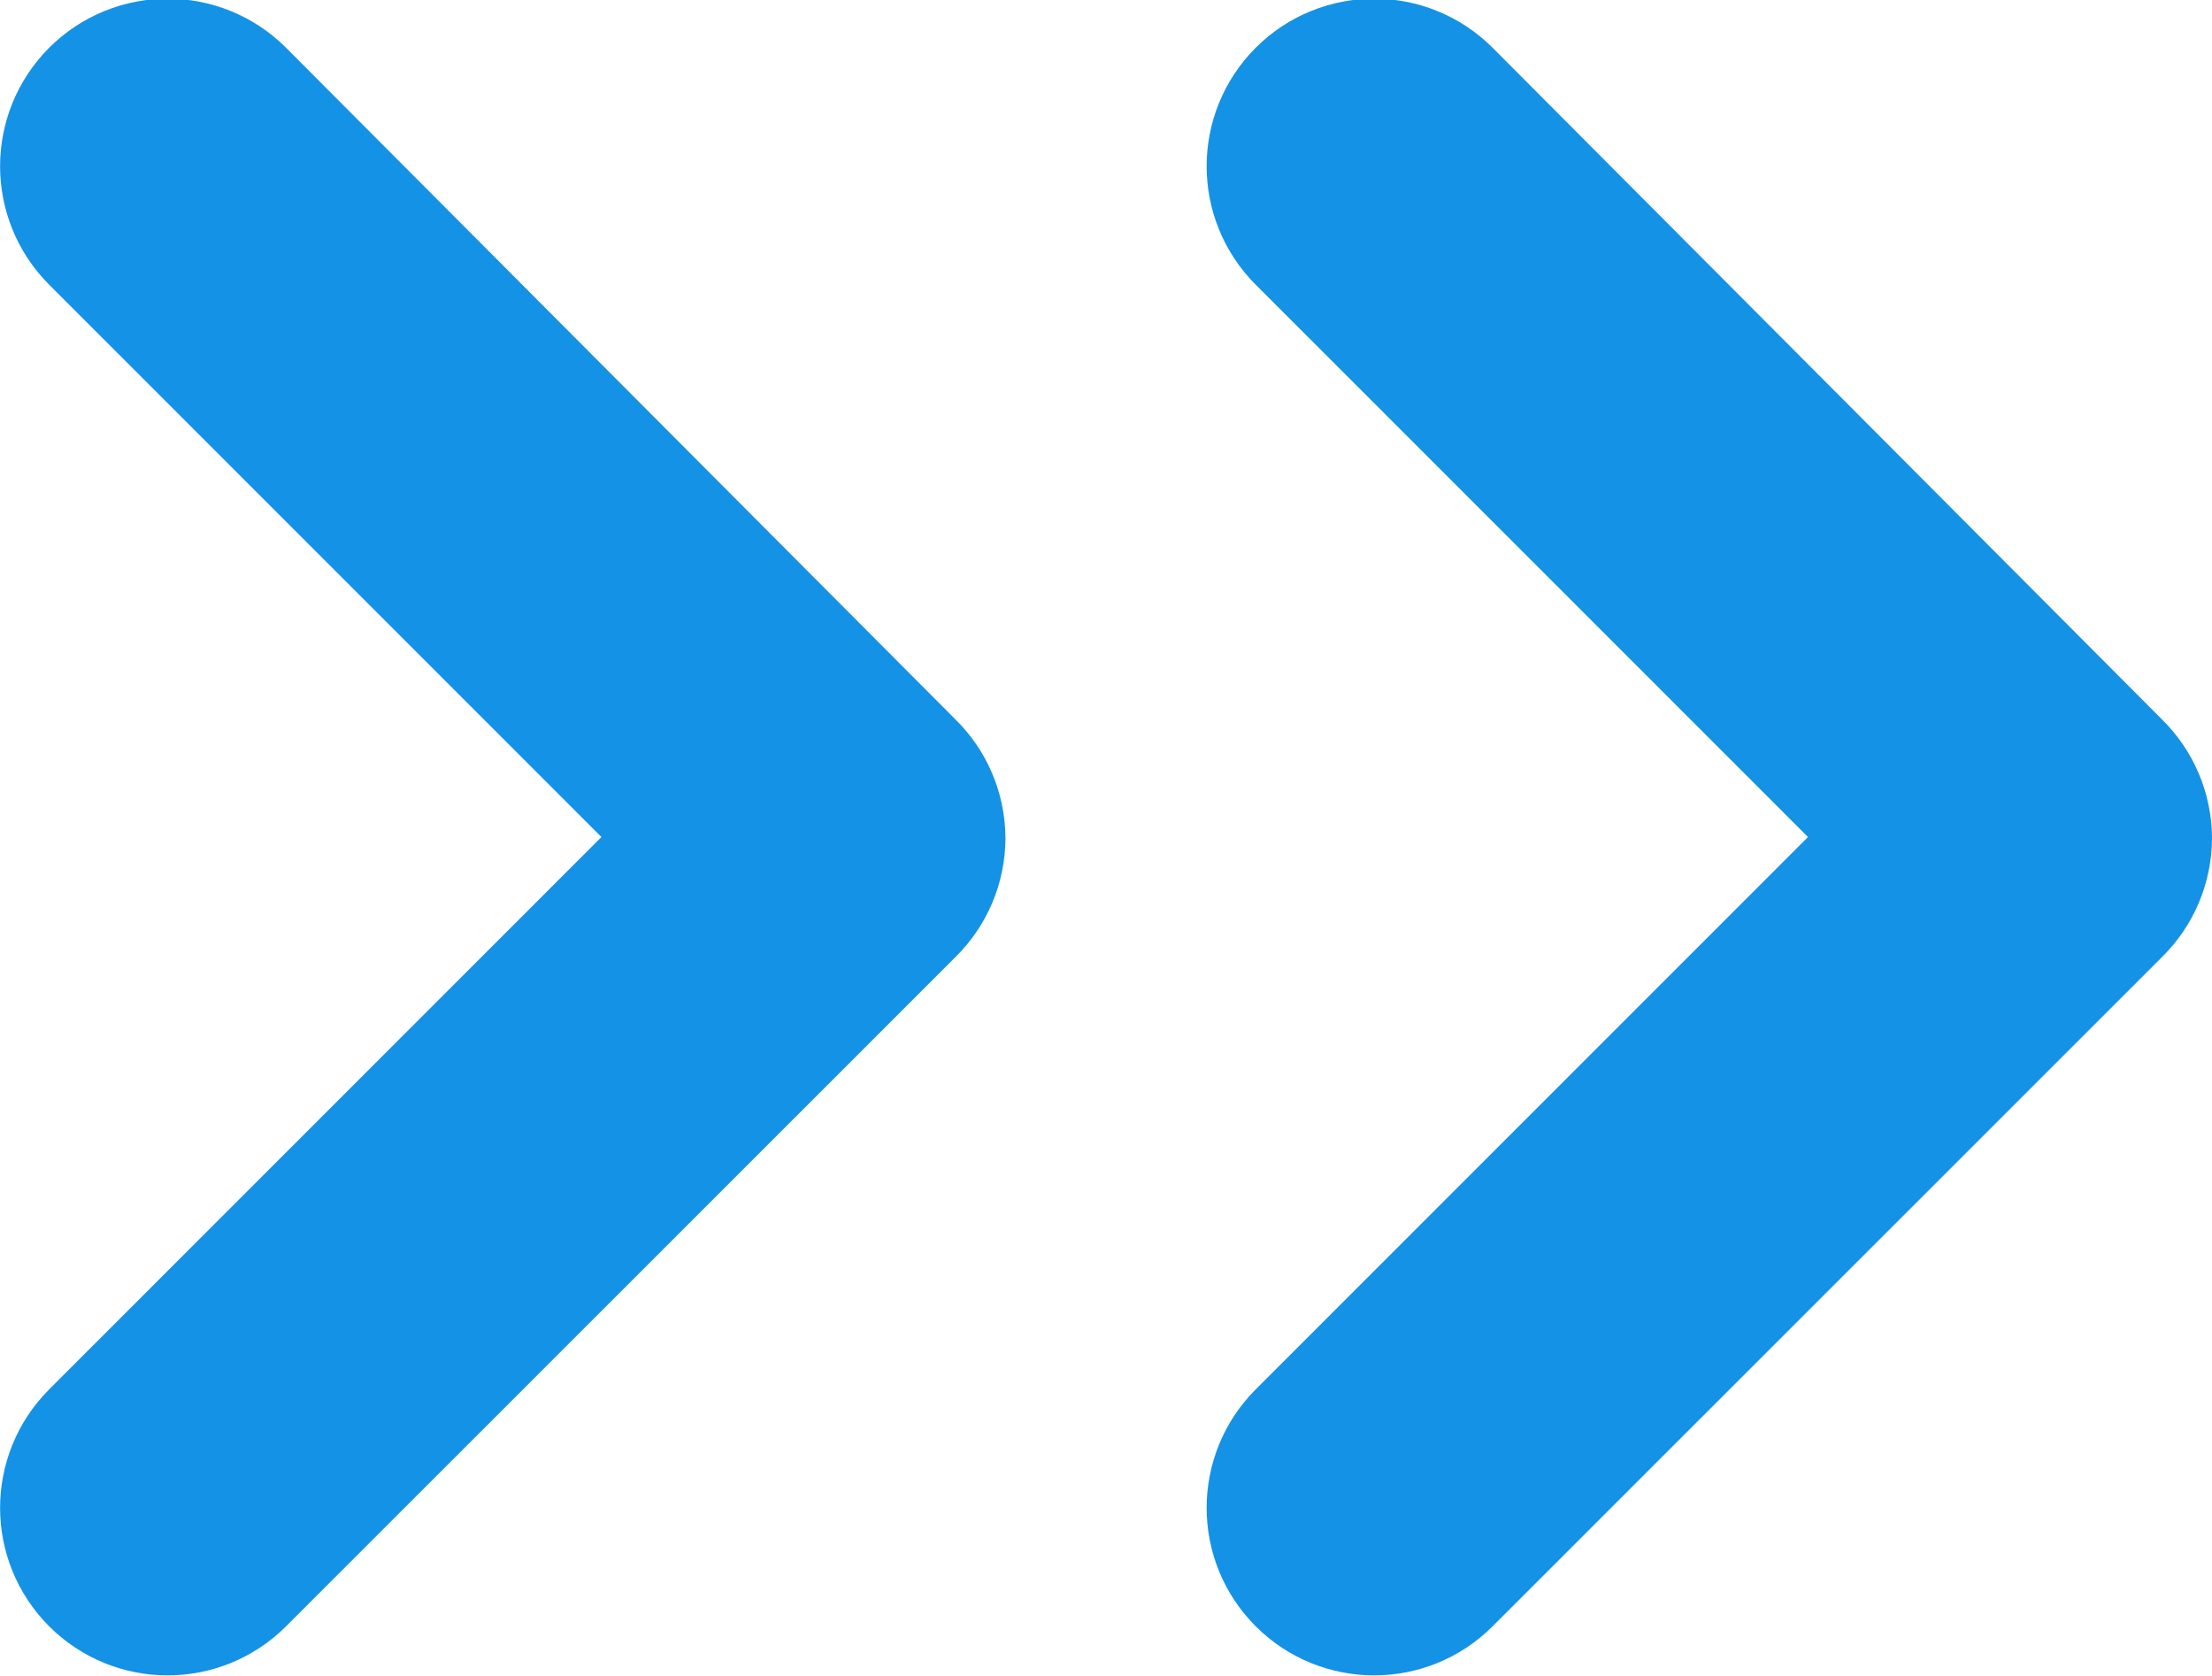
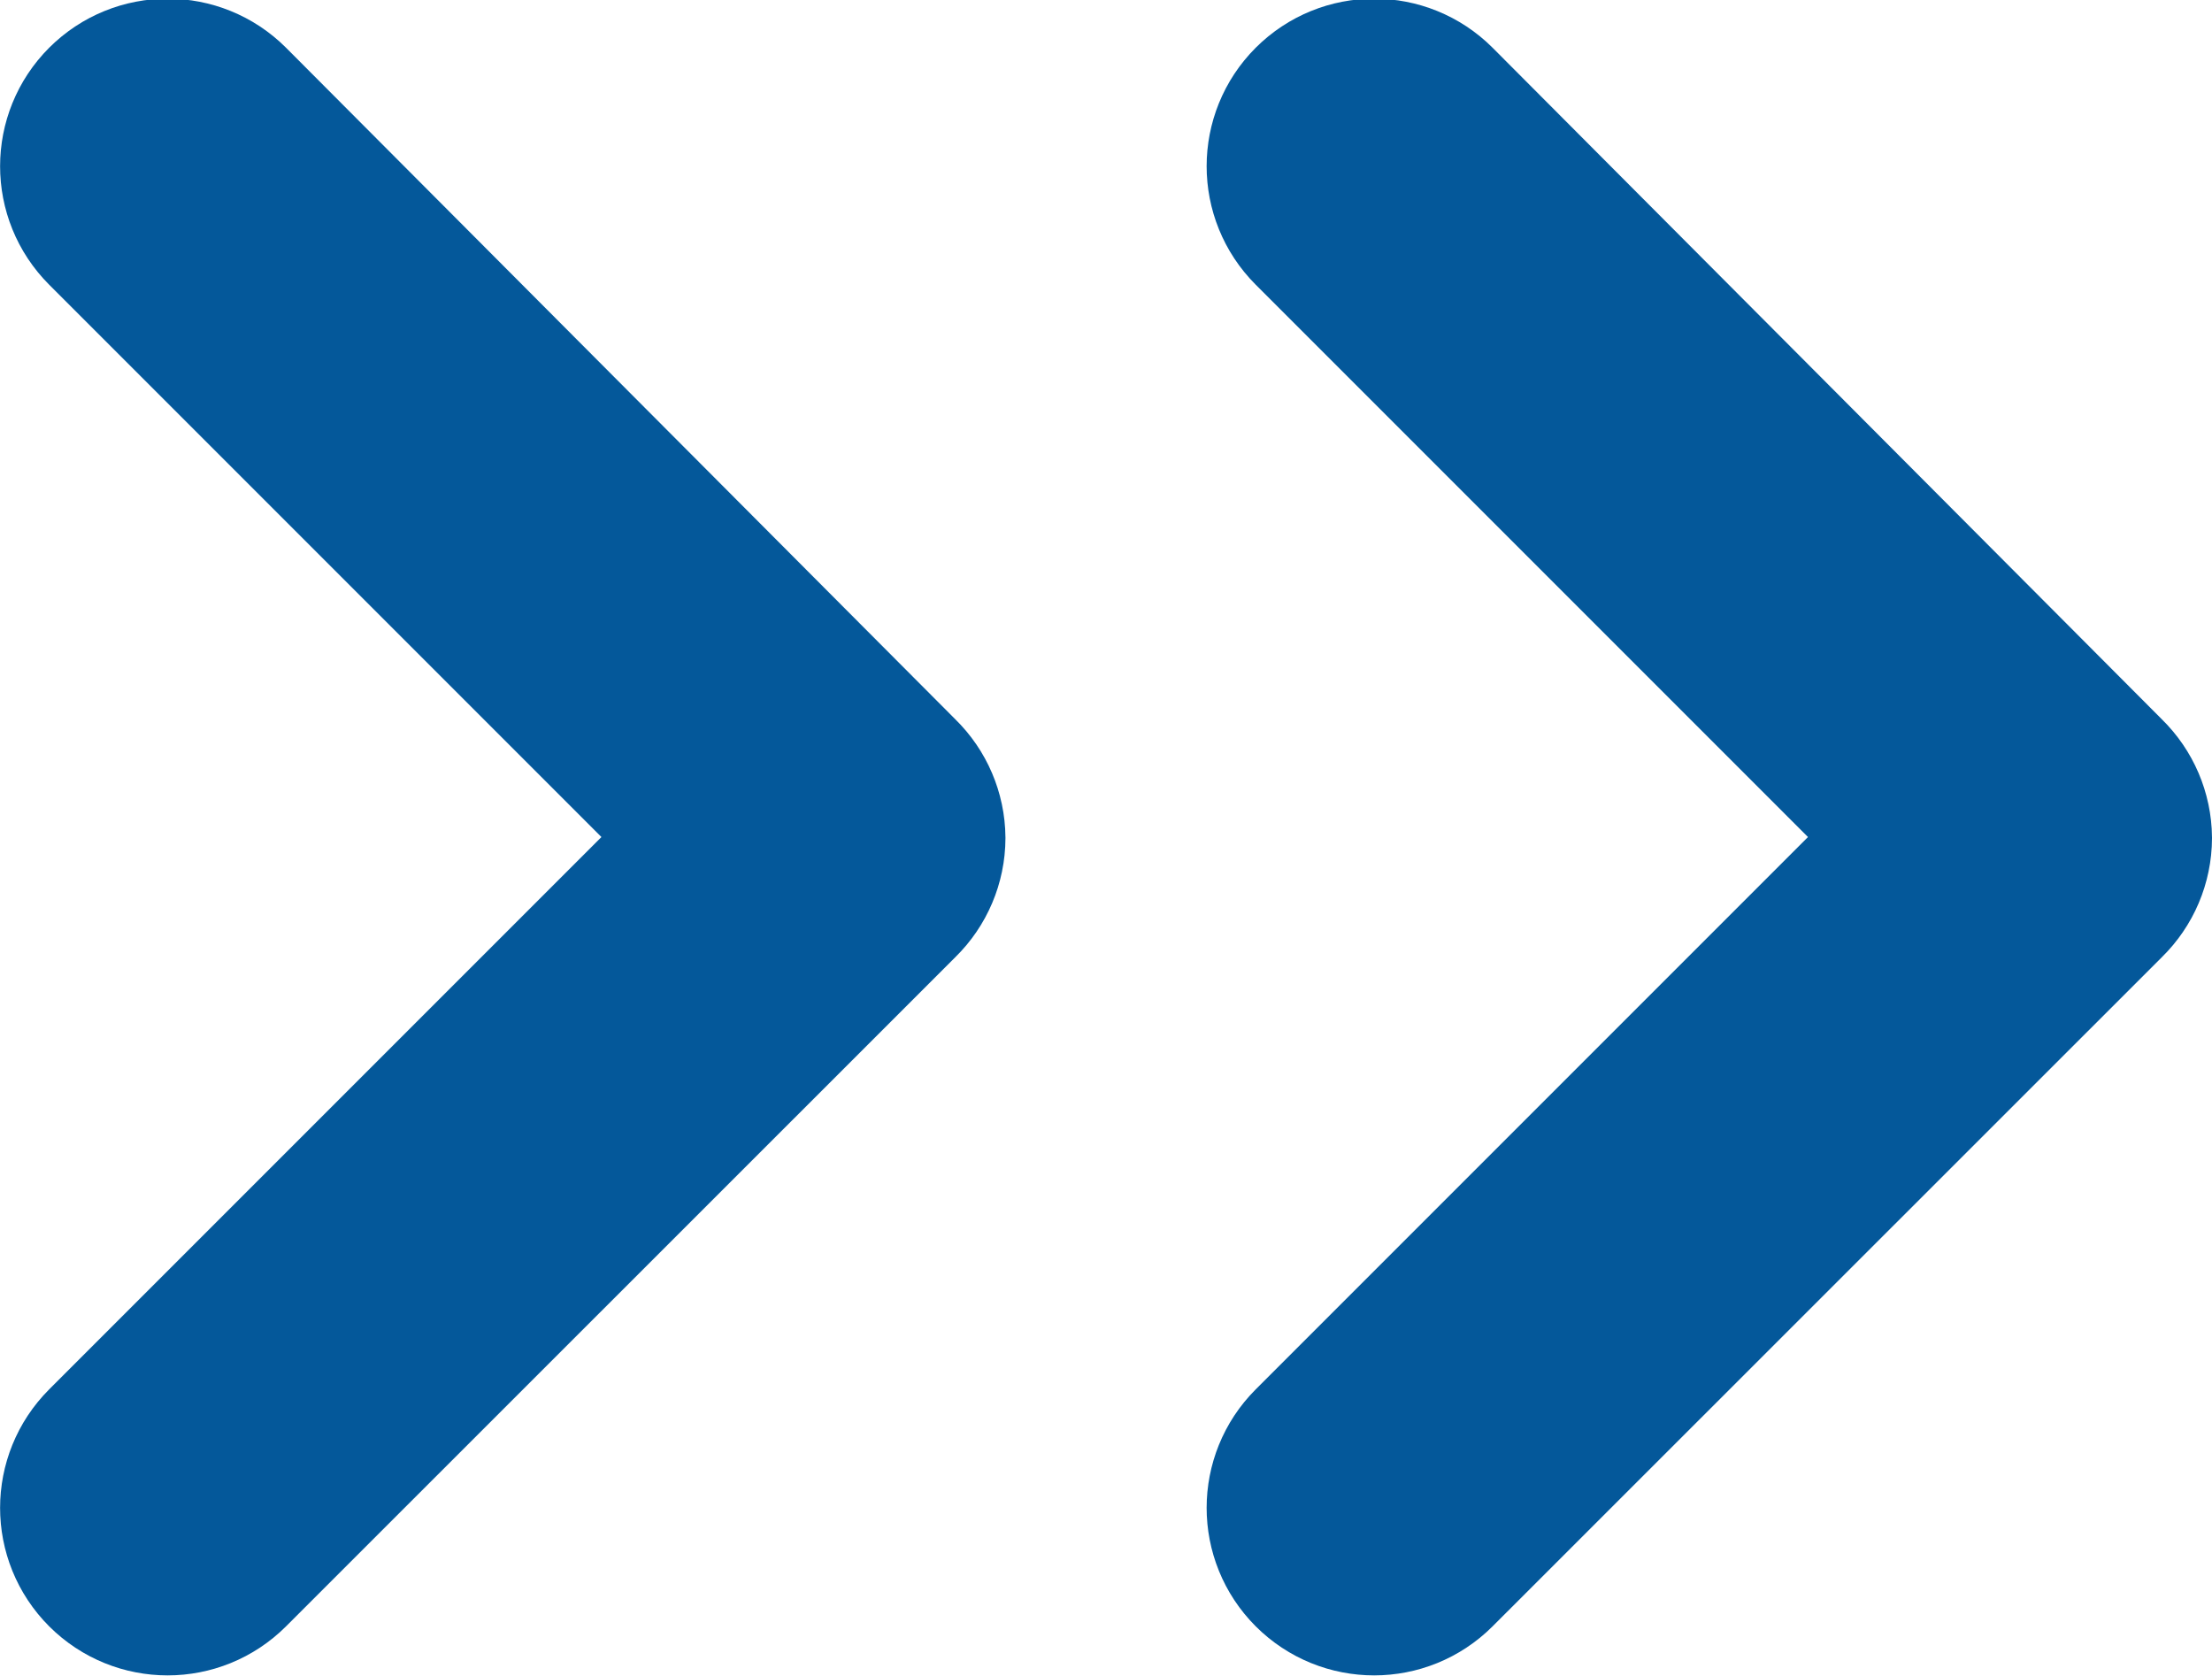
<svg xmlns="http://www.w3.org/2000/svg" width="11" height="8.333" viewBox="0 0 11 8.333">
  <g id="Group_86" data-name="Group 86" transform="translate(-1549 -789.834)">
-     <path id="Down_Arrow_3_" d="M23.666,44a.332.332,0,0,1-.236-.1L20.1,40.569a.333.333,0,0,1,.471-.471l3.1,3.1,3.1-3.1a.333.333,0,1,1,.471.471L23.9,43.9A.332.332,0,0,1,23.666,44Z" transform="translate(1509.5 817.667) rotate(-90)" fill="#1492e6" stroke="#1492e6" stroke-width="1" />
-     <path id="Down_Arrow_3_2" data-name="Down_Arrow_3_" d="M23.666,44a.332.332,0,0,1-.236-.1L20.1,40.569a.333.333,0,0,1,.471-.471l3.1,3.1,3.1-3.1a.333.333,0,1,1,.471.471L23.9,43.9A.332.332,0,0,1,23.666,44Z" transform="translate(1515.5 817.667) rotate(-90)" fill="#1492e6" stroke="#1492e6" stroke-width="1" />
+     <path id="Down_Arrow_3_" d="M23.666,44a.332.332,0,0,1-.236-.1L20.1,40.569a.333.333,0,0,1,.471-.471l3.1,3.1,3.1-3.1a.333.333,0,1,1,.471.471L23.9,43.9A.332.332,0,0,1,23.666,44Z" transform="translate(1509.5 817.667) rotate(-90)" fill="#04589a" stroke="#04589a" stroke-width="1" />
+     <path id="Down_Arrow_3_2" data-name="Down_Arrow_3_" d="M23.666,44a.332.332,0,0,1-.236-.1L20.1,40.569a.333.333,0,0,1,.471-.471l3.1,3.1,3.1-3.1a.333.333,0,1,1,.471.471L23.9,43.9A.332.332,0,0,1,23.666,44Z" transform="translate(1515.5 817.667) rotate(-90)" fill="#04589a" stroke="#04589a" stroke-width="1" />
  </g>
</svg>
